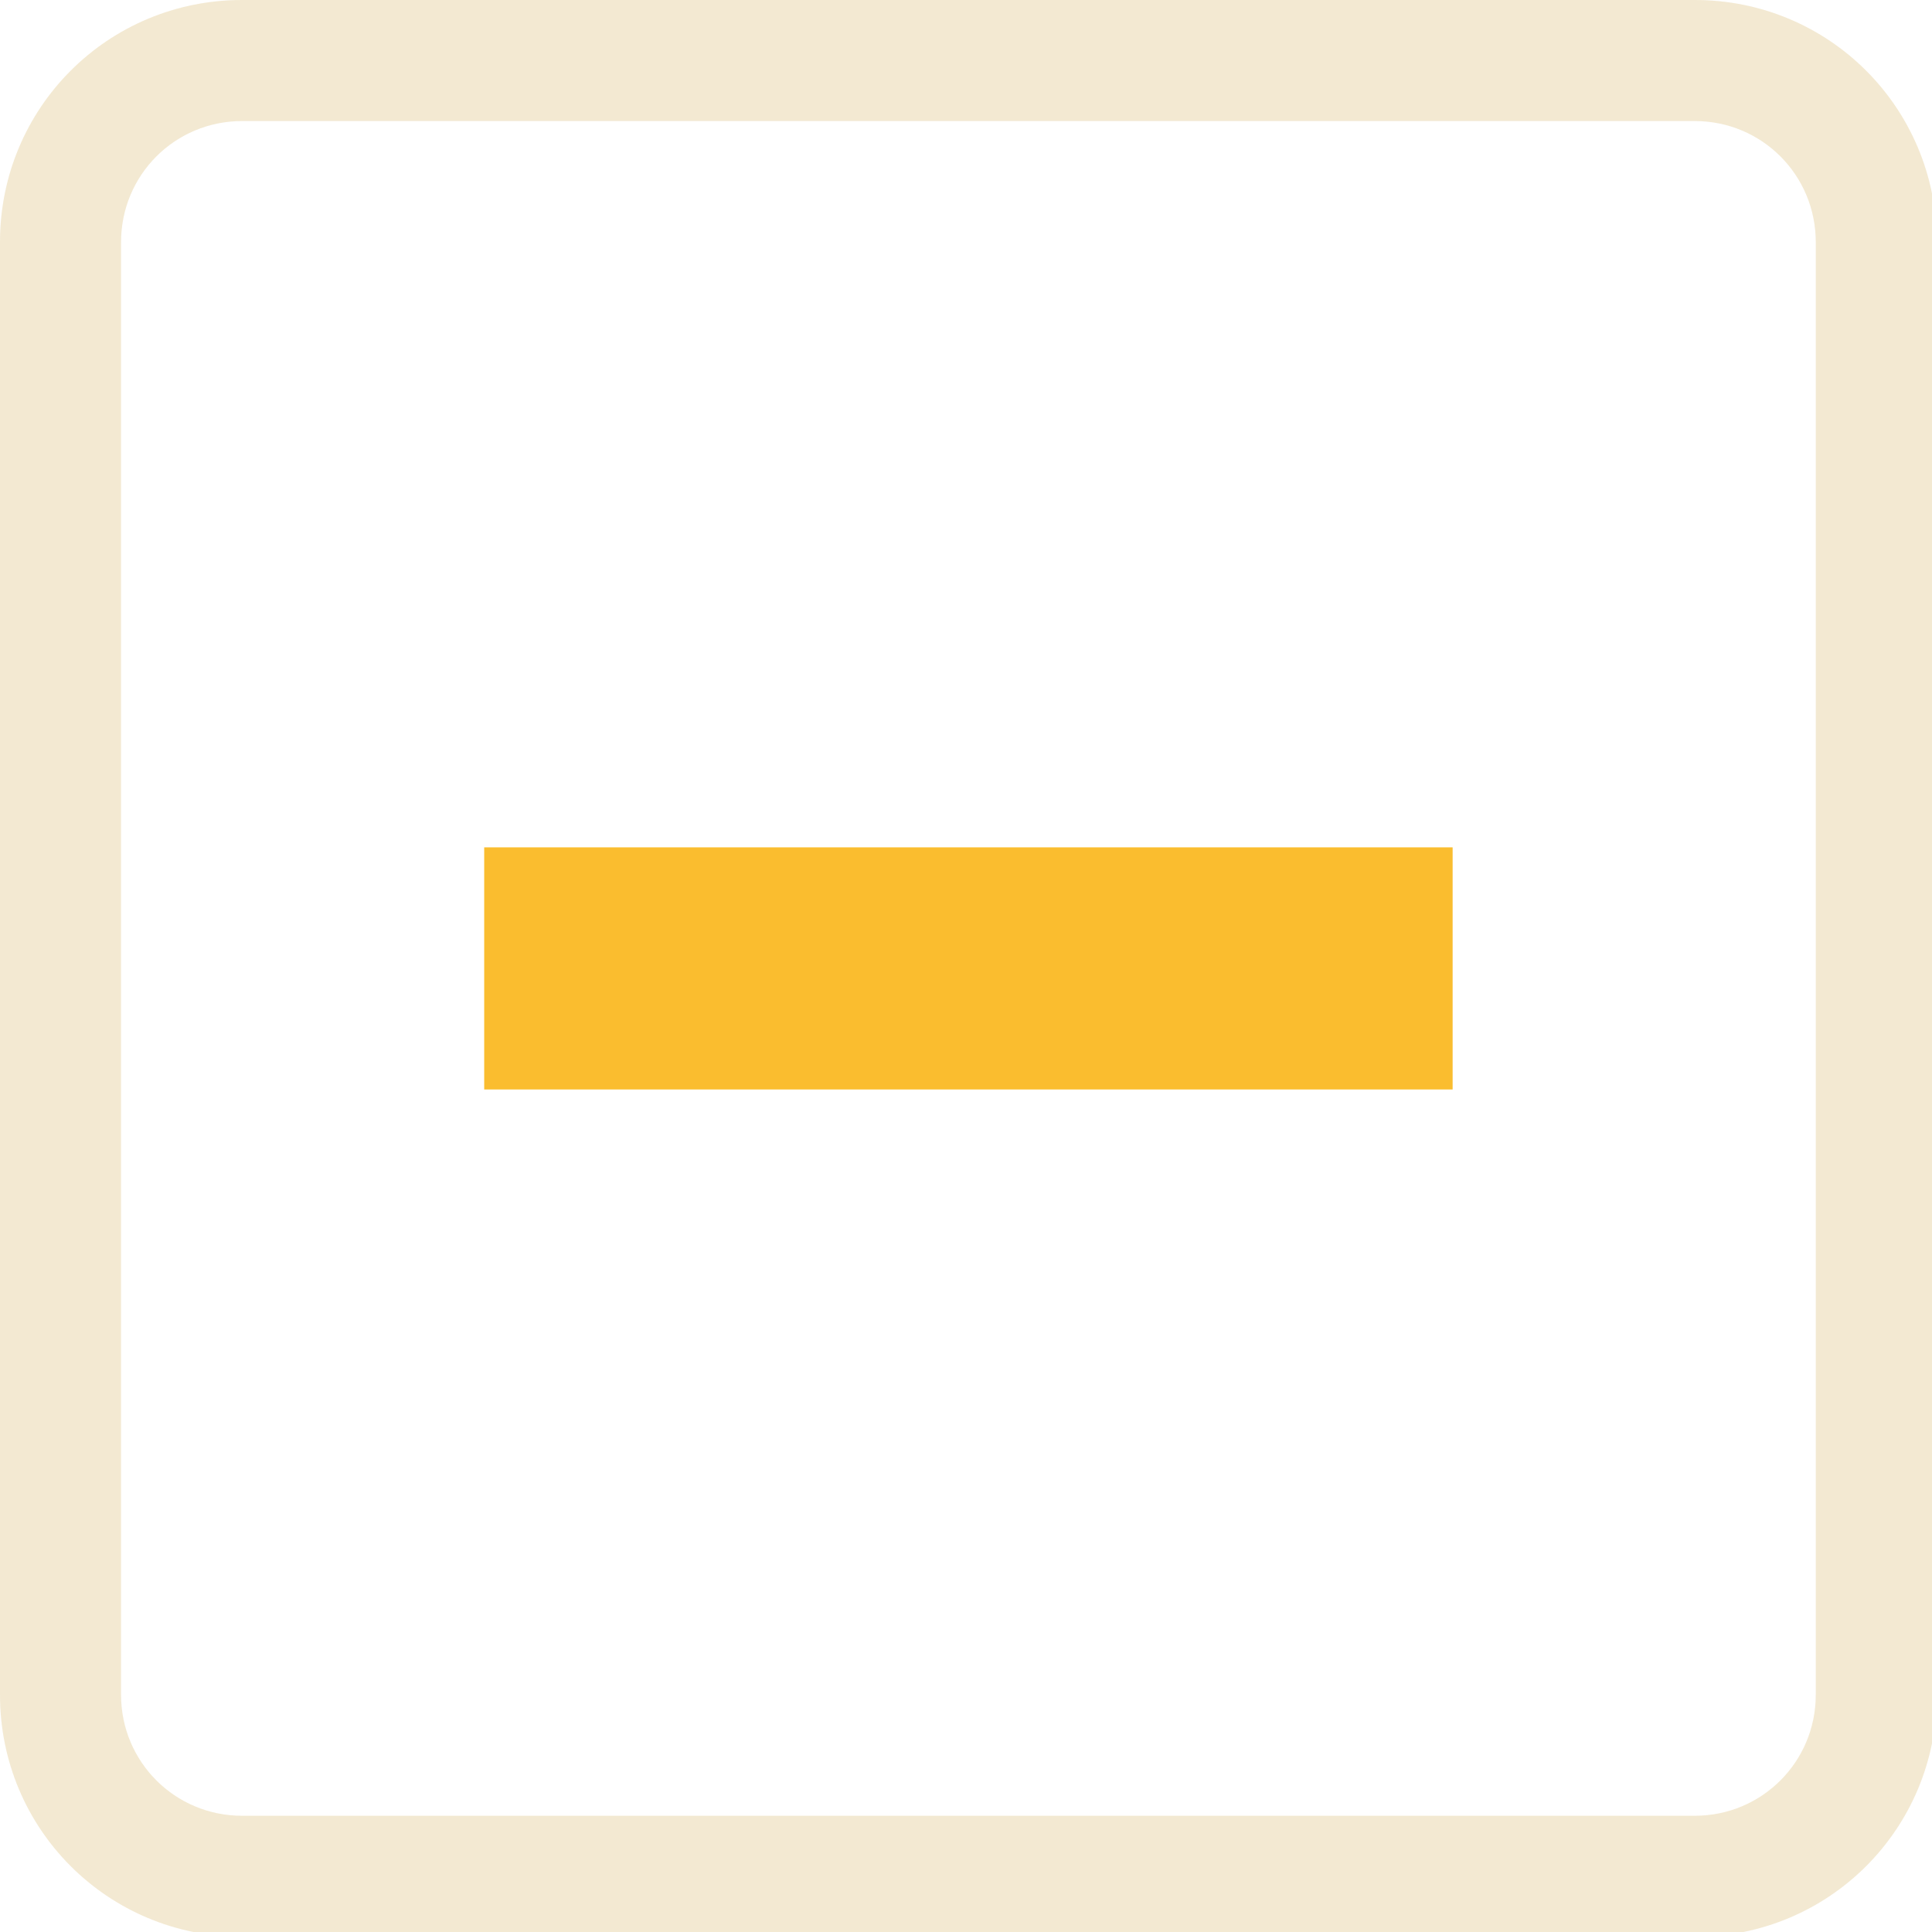
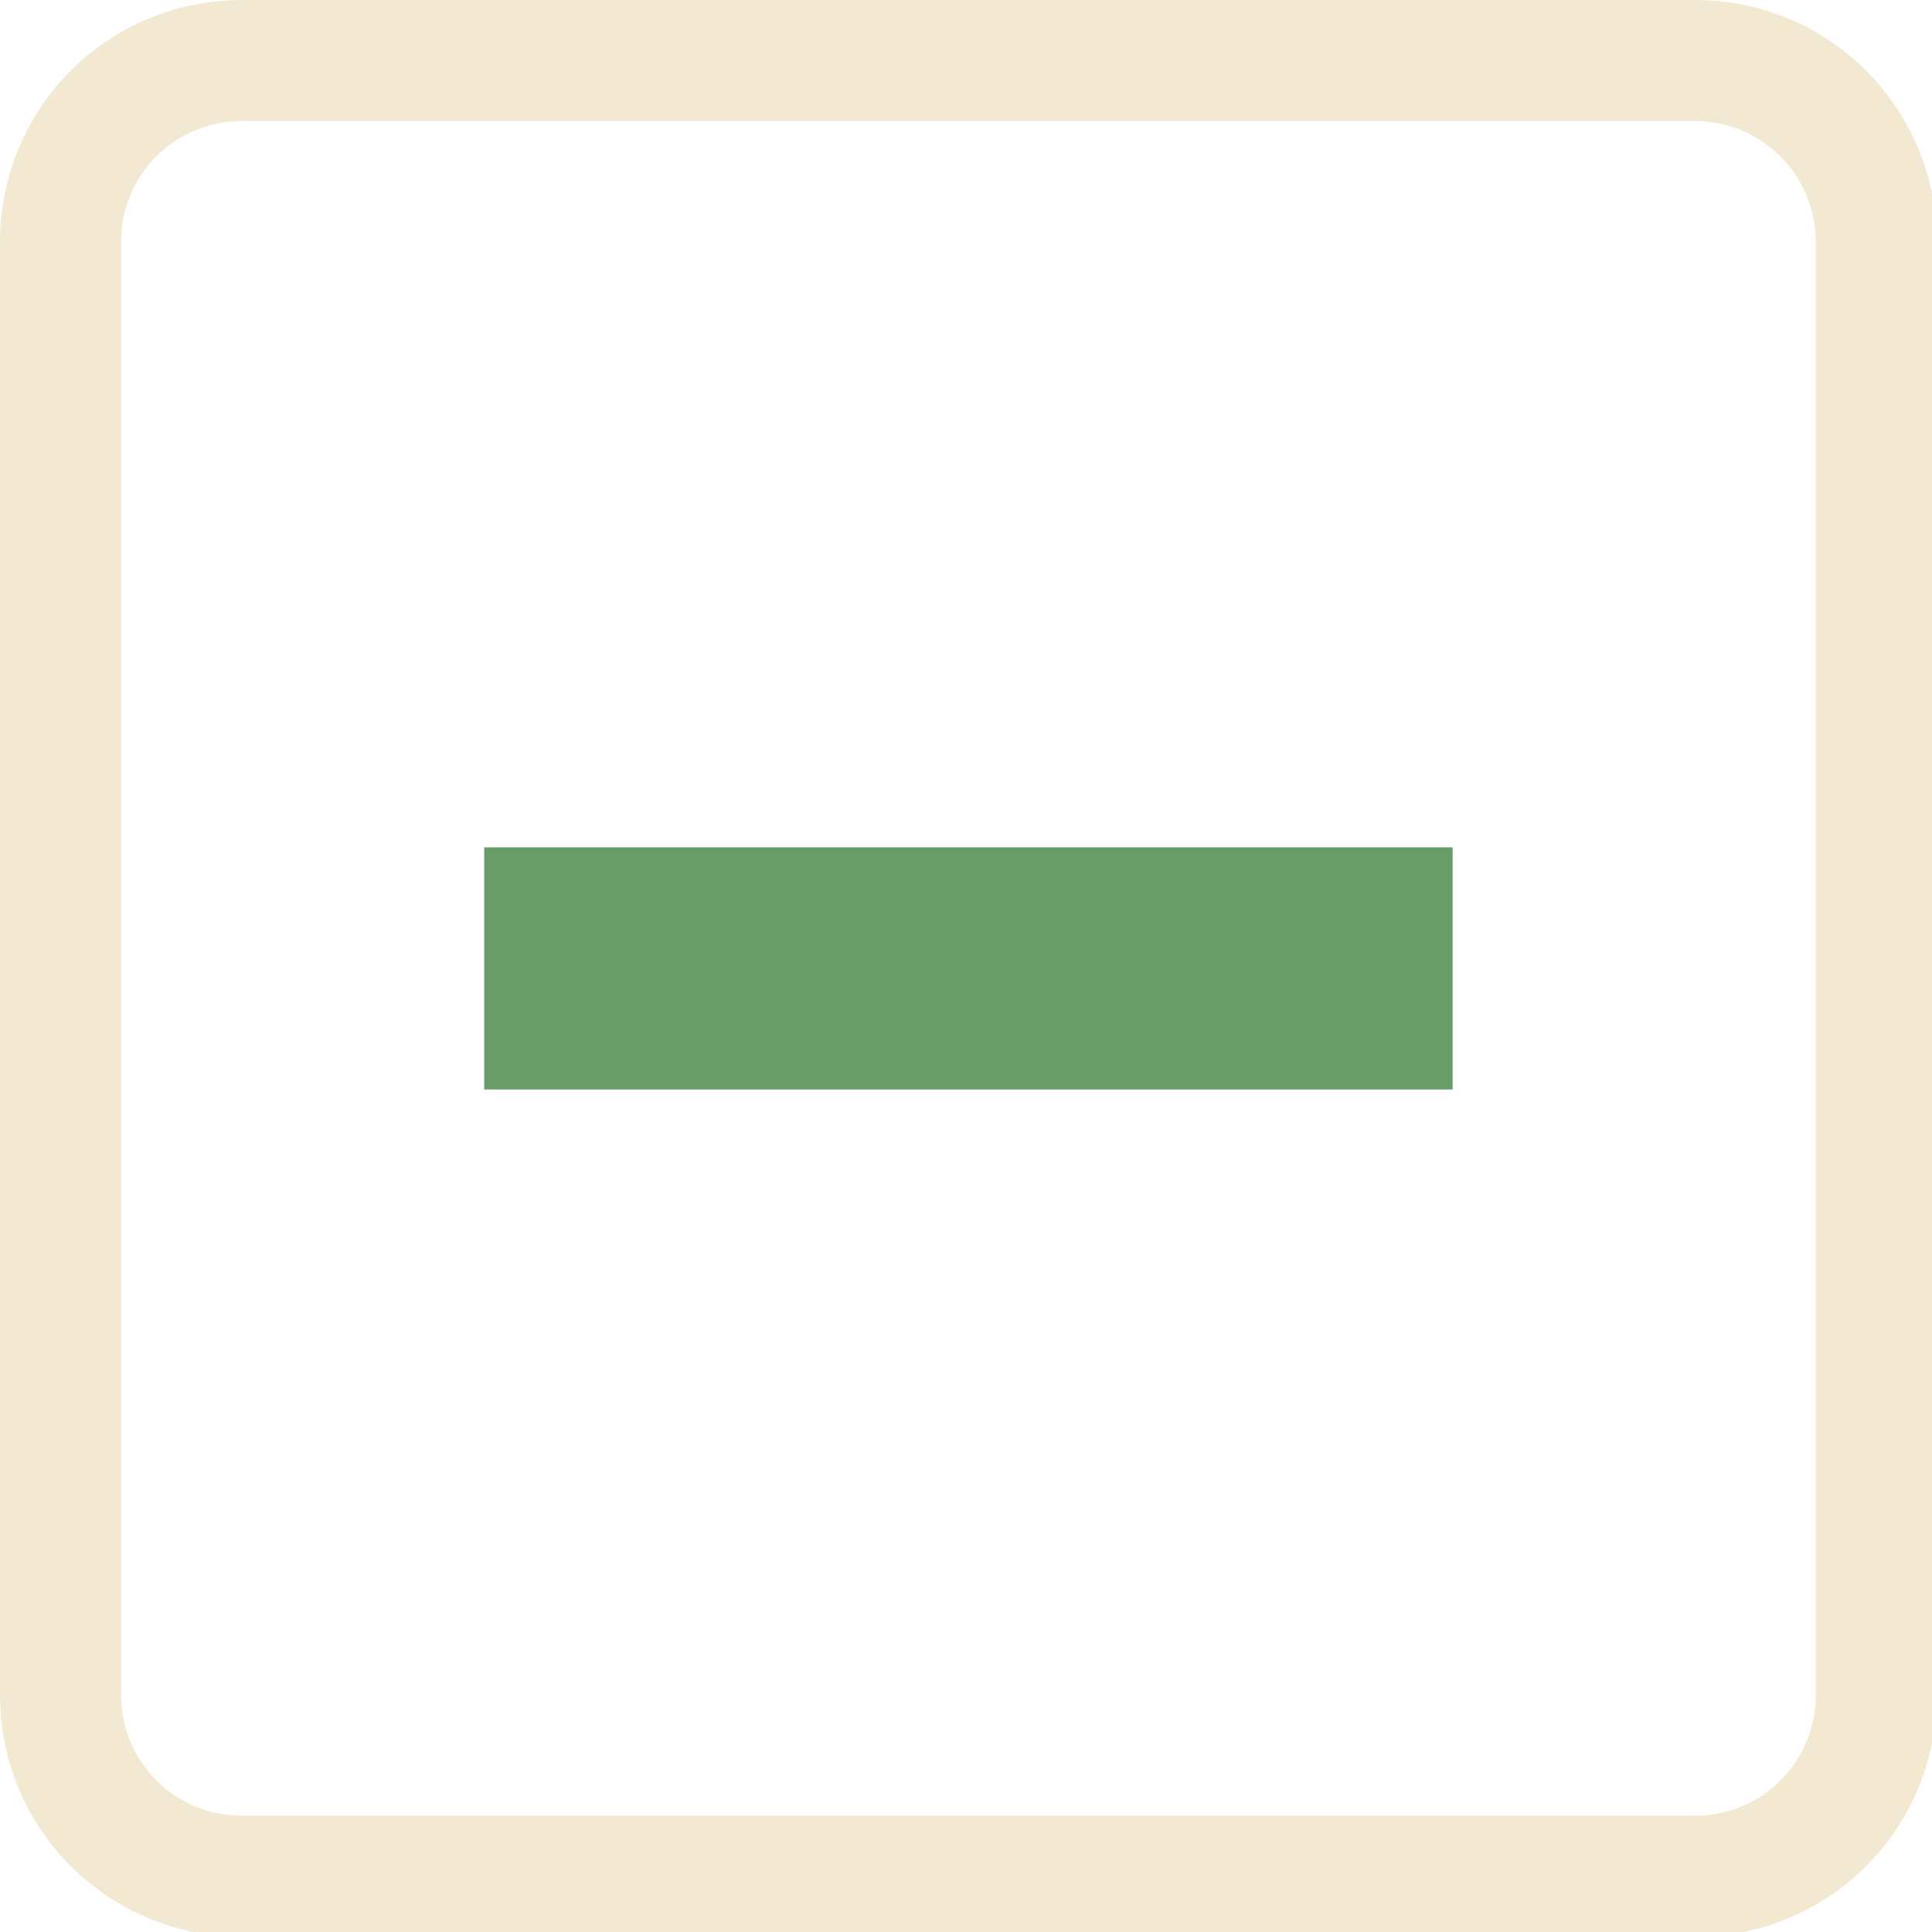
<svg xmlns="http://www.w3.org/2000/svg" width="133pt" height="133pt" viewBox="0 0 133 133" version="1.1">
  <g id="surface1">
    <path style=" stroke:none;fill-rule:nonzero;fill:#ebdbb2;fill-opacity:0.5;" d="M 16.668 0 C 7.422 0 0 7.422 0 16.668 L 0 116.668 C 0 125.91 7.422 133.332 16.668 133.332 L 116.668 133.332 C 125.91 133.332 133.332 125.91 133.332 116.668 L 133.332 16.668 C 133.332 7.422 125.91 0 116.668 0 Z M 16.668 8.332 L 116.668 8.332 C 121.289 8.332 125 12.043 125 16.668 L 125 116.668 C 125 121.289 121.289 125 116.668 125 L 16.668 125 C 12.043 125 8.332 121.289 8.332 116.668 L 8.332 16.668 C 8.332 12.043 12.043 8.332 16.668 8.332 Z M 16.668 8.332 " />
    <path style=" stroke:none;fill-rule:nonzero;fill:#ebdbb2;fill-opacity:0.15;" d="M 16.668 0 C 7.422 0 0 7.422 0 16.668 L 0 116.668 C 0 125.91 7.422 133.332 16.668 133.332 L 116.668 133.332 C 125.91 133.332 133.332 125.91 133.332 116.668 L 133.332 16.668 C 133.332 7.422 125.91 0 116.668 0 Z M 16.668 8.332 L 116.668 8.332 C 121.289 8.332 125 12.043 125 16.668 L 125 116.668 C 125 121.289 121.289 125 116.668 125 L 16.668 125 C 12.043 125 8.332 121.289 8.332 116.668 L 8.332 16.668 C 8.332 12.043 12.043 8.332 16.668 8.332 Z M 16.668 8.332 " />
-     <path style=" stroke:none;fill-rule:nonzero;fill:#fabd2f;fill-opacity:1;" d="M 33.332 58.332 L 100 58.332 L 100 75 L 33.332 75 Z M 33.332 58.332 " />
+     <path style=" stroke:none;fill-rule:nonzero;fill:#689d6a;fill-opacity:1;" d="M 33.332 58.332 L 100 58.332 L 100 75 L 33.332 75 Z M 33.332 58.332 " />
  </g>
</svg>
